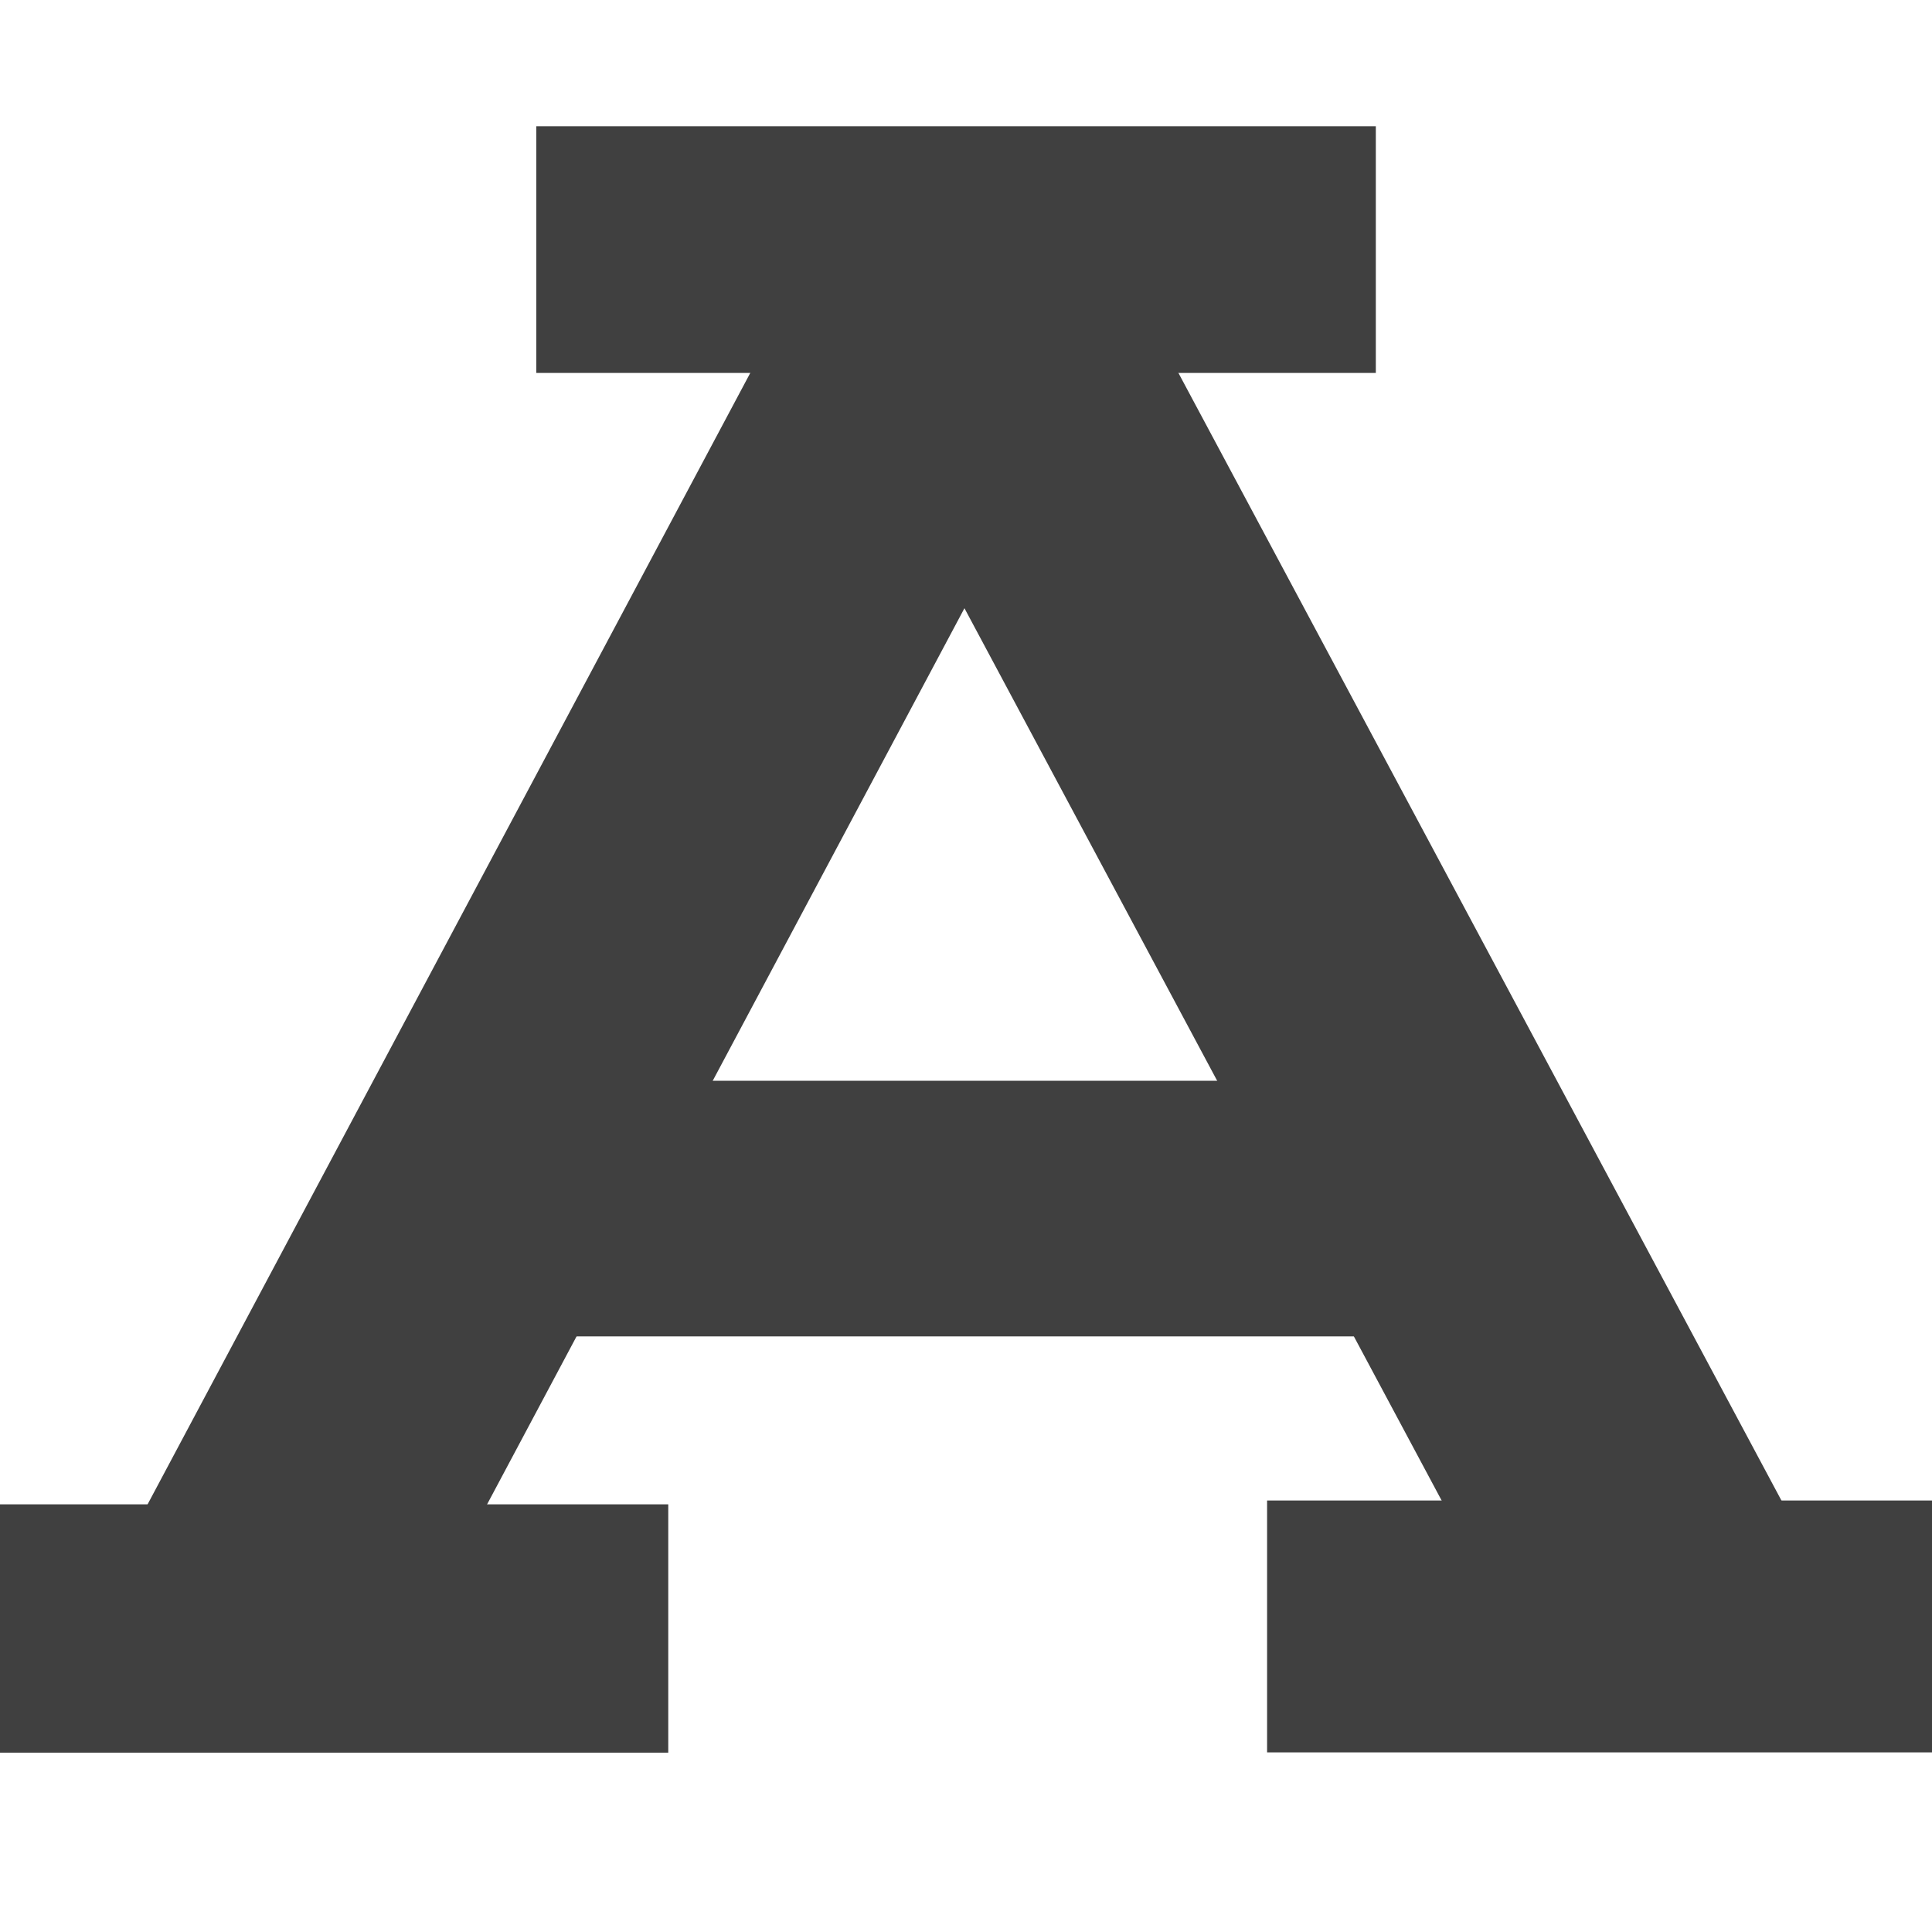
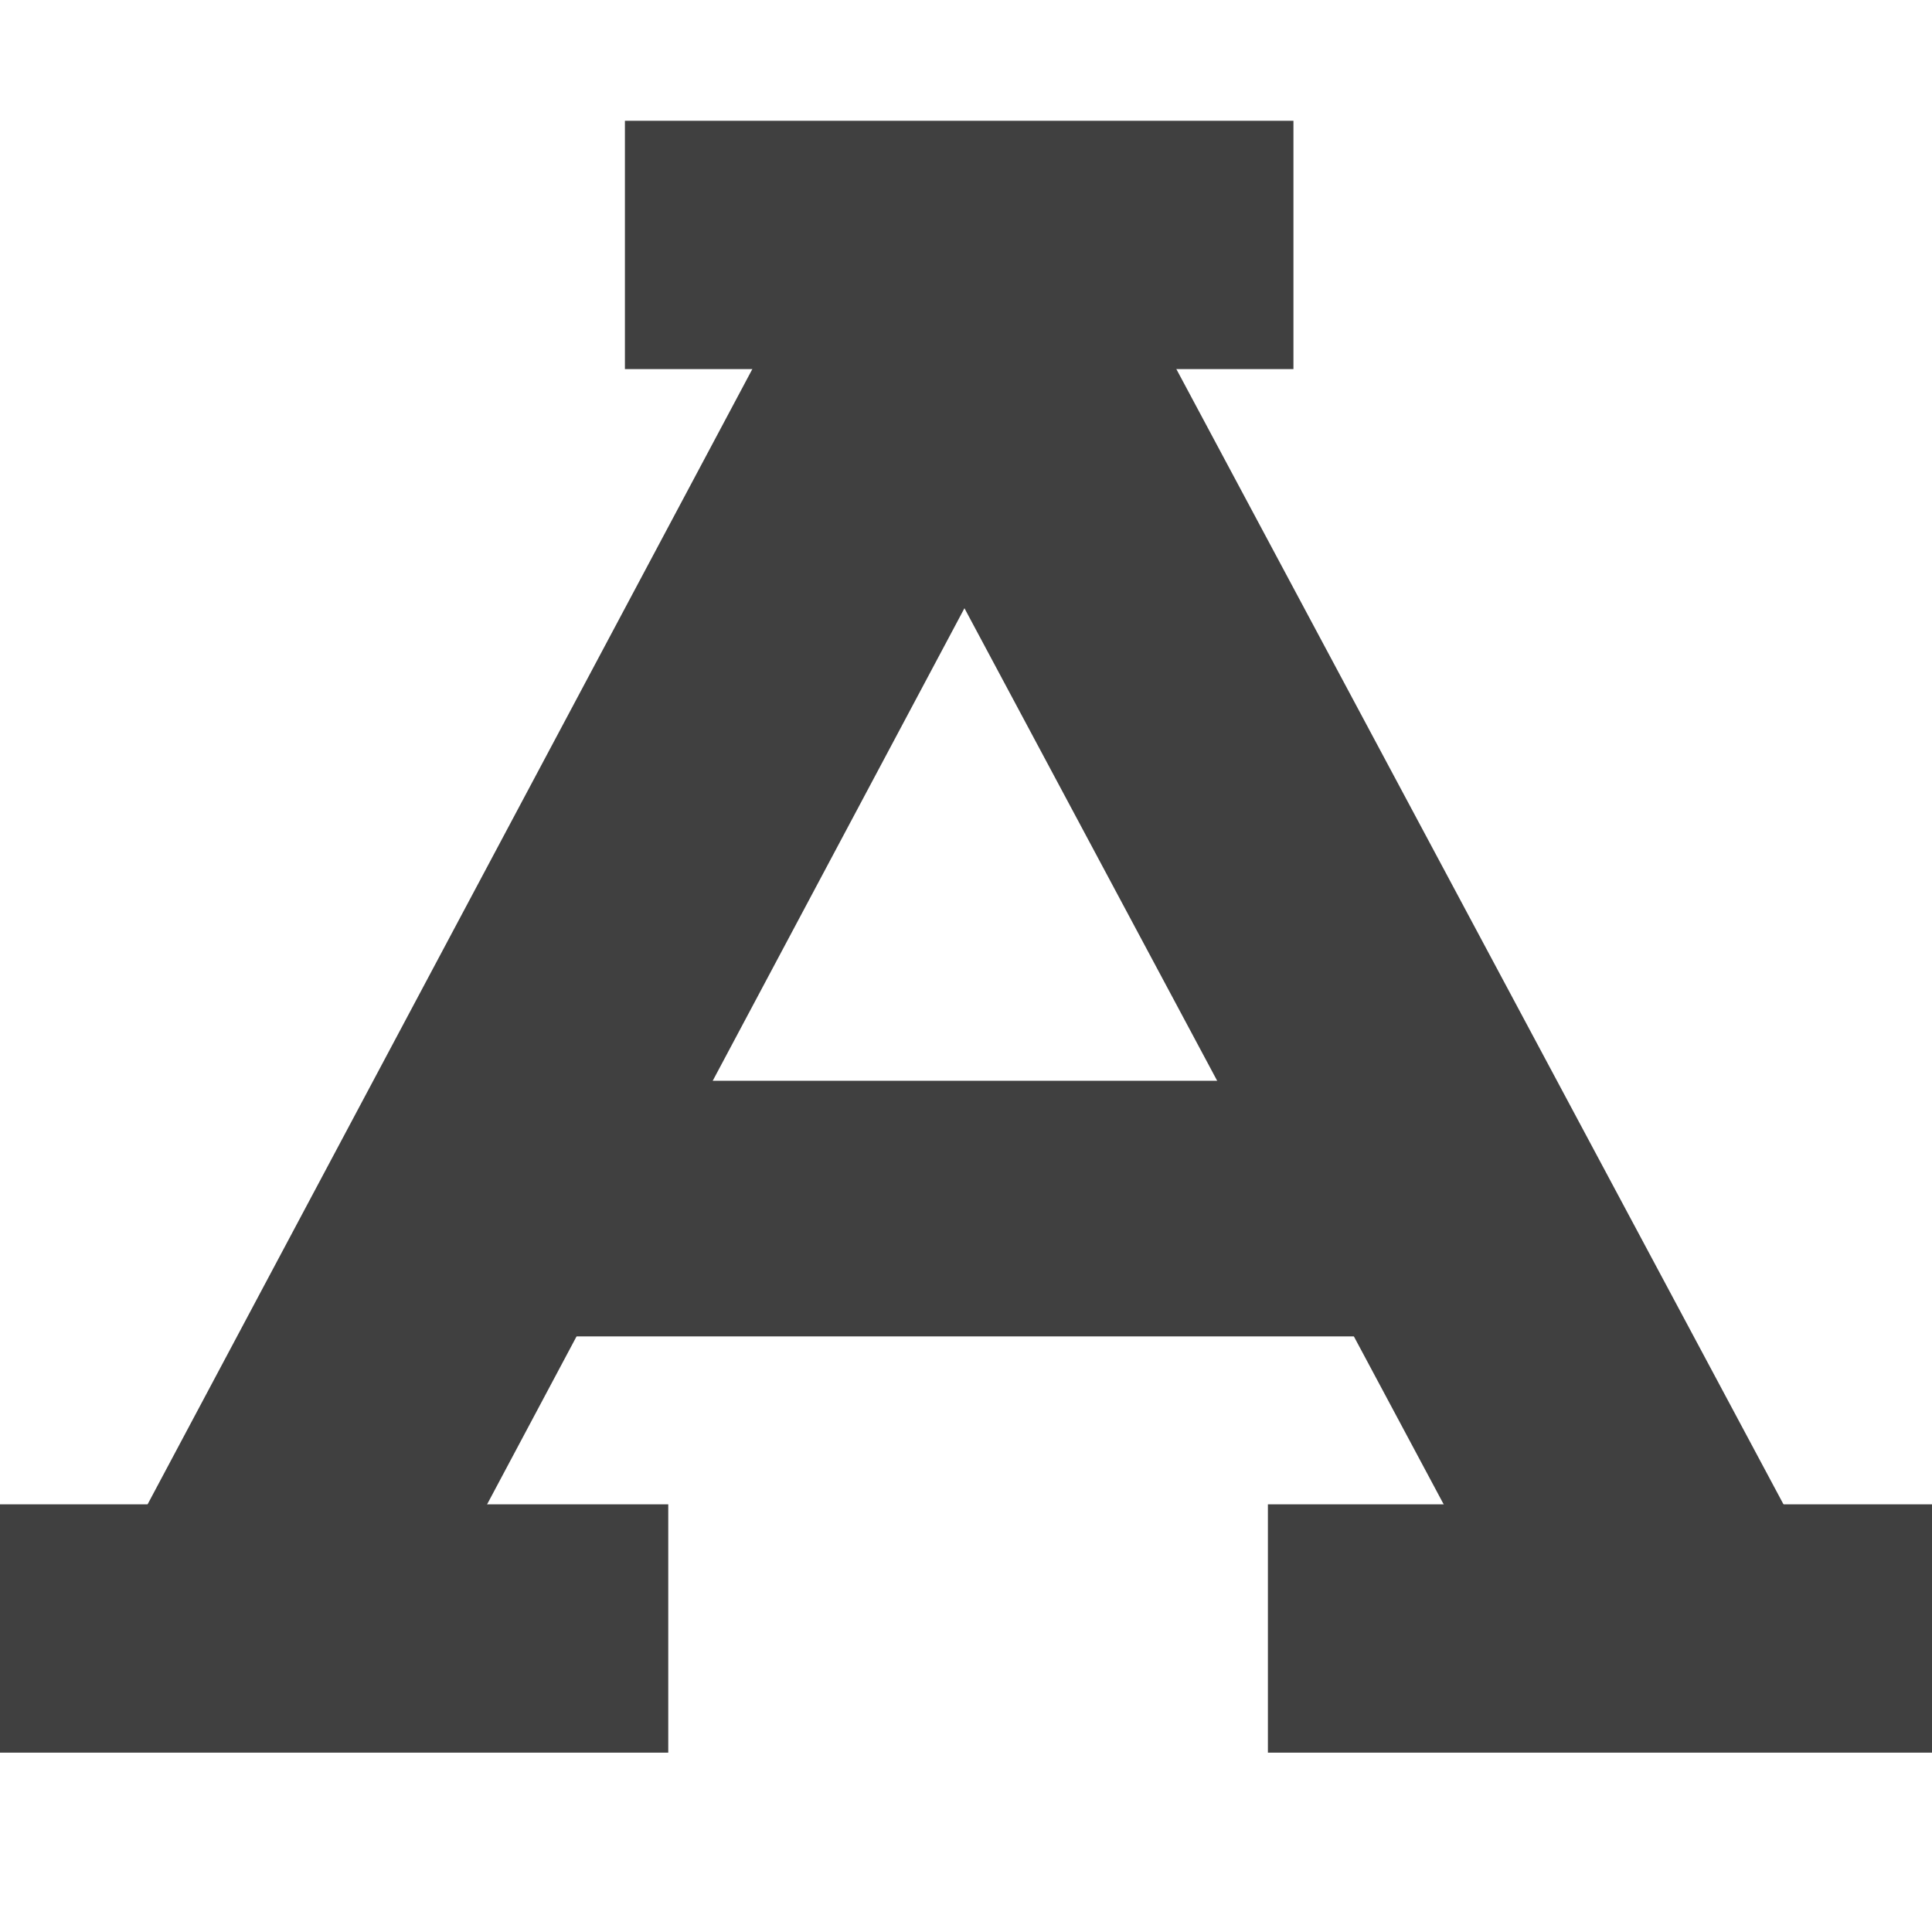
<svg xmlns="http://www.w3.org/2000/svg" width="32px" height="32px" id="svg3010" version="1.1">
  <defs id="defs3012" />
  <g id="layer1">
    <path style="fill:none;stroke:#404040;stroke-width:4.963;stroke-linecap:butt;stroke-linejoin:bevel;stroke-miterlimit:4;stroke-opacity:1;stroke-dasharray:none" d="M 4.042,27.196 15.97,4.804 27.897,27.106" id="path3788" />
    <path style="fill:none;stroke:#404040;stroke-width:4.113;stroke-linecap:square;stroke-linejoin:miter;stroke-miterlimit:4;stroke-opacity:1;stroke-dasharray:none" d="m 2.052,26.973 6.96,0" id="path3790" />
-     <path style="fill:none;stroke:#404040;stroke-width:4.172;stroke-linecap:square;stroke-linejoin:miter;stroke-miterlimit:4;stroke-opacity:1;stroke-dasharray:none" d="m 29.918,26.939 -6.845,0" id="path3792" />
-     <path style="fill:none;stroke:#404040;stroke-width:4.086;stroke-linecap:square;stroke-linejoin:miter;stroke-miterlimit:4;stroke-opacity:1;stroke-dasharray:none" d="m 10.926,4.134 9.819,0" id="path3794" />
    <path style="fill:none;stroke:#404040;stroke-width:4.234;stroke-linecap:square;stroke-linejoin:miter;stroke-miterlimit:4;stroke-opacity:1;stroke-dasharray:none" d="m 9.362,20.018 13.037,0" id="path3796" />
+     <path style="fill:none;stroke:#404040;stroke-width:4.113;stroke-linecap:square;stroke-linejoin:miter;stroke-miterlimit:4;stroke-dasharray:none;stroke-opacity:1" d="m 23.057,26.973 h 6.96" id="path11239" />
+     <path style="fill:none;stroke:#404040;stroke-width:4.113;stroke-linecap:square;stroke-linejoin:miter;stroke-miterlimit:4;stroke-dasharray:none;stroke-opacity:1" d="m 12.407,4.057 h 6.96" id="path11241" />
  </g>
</svg>
